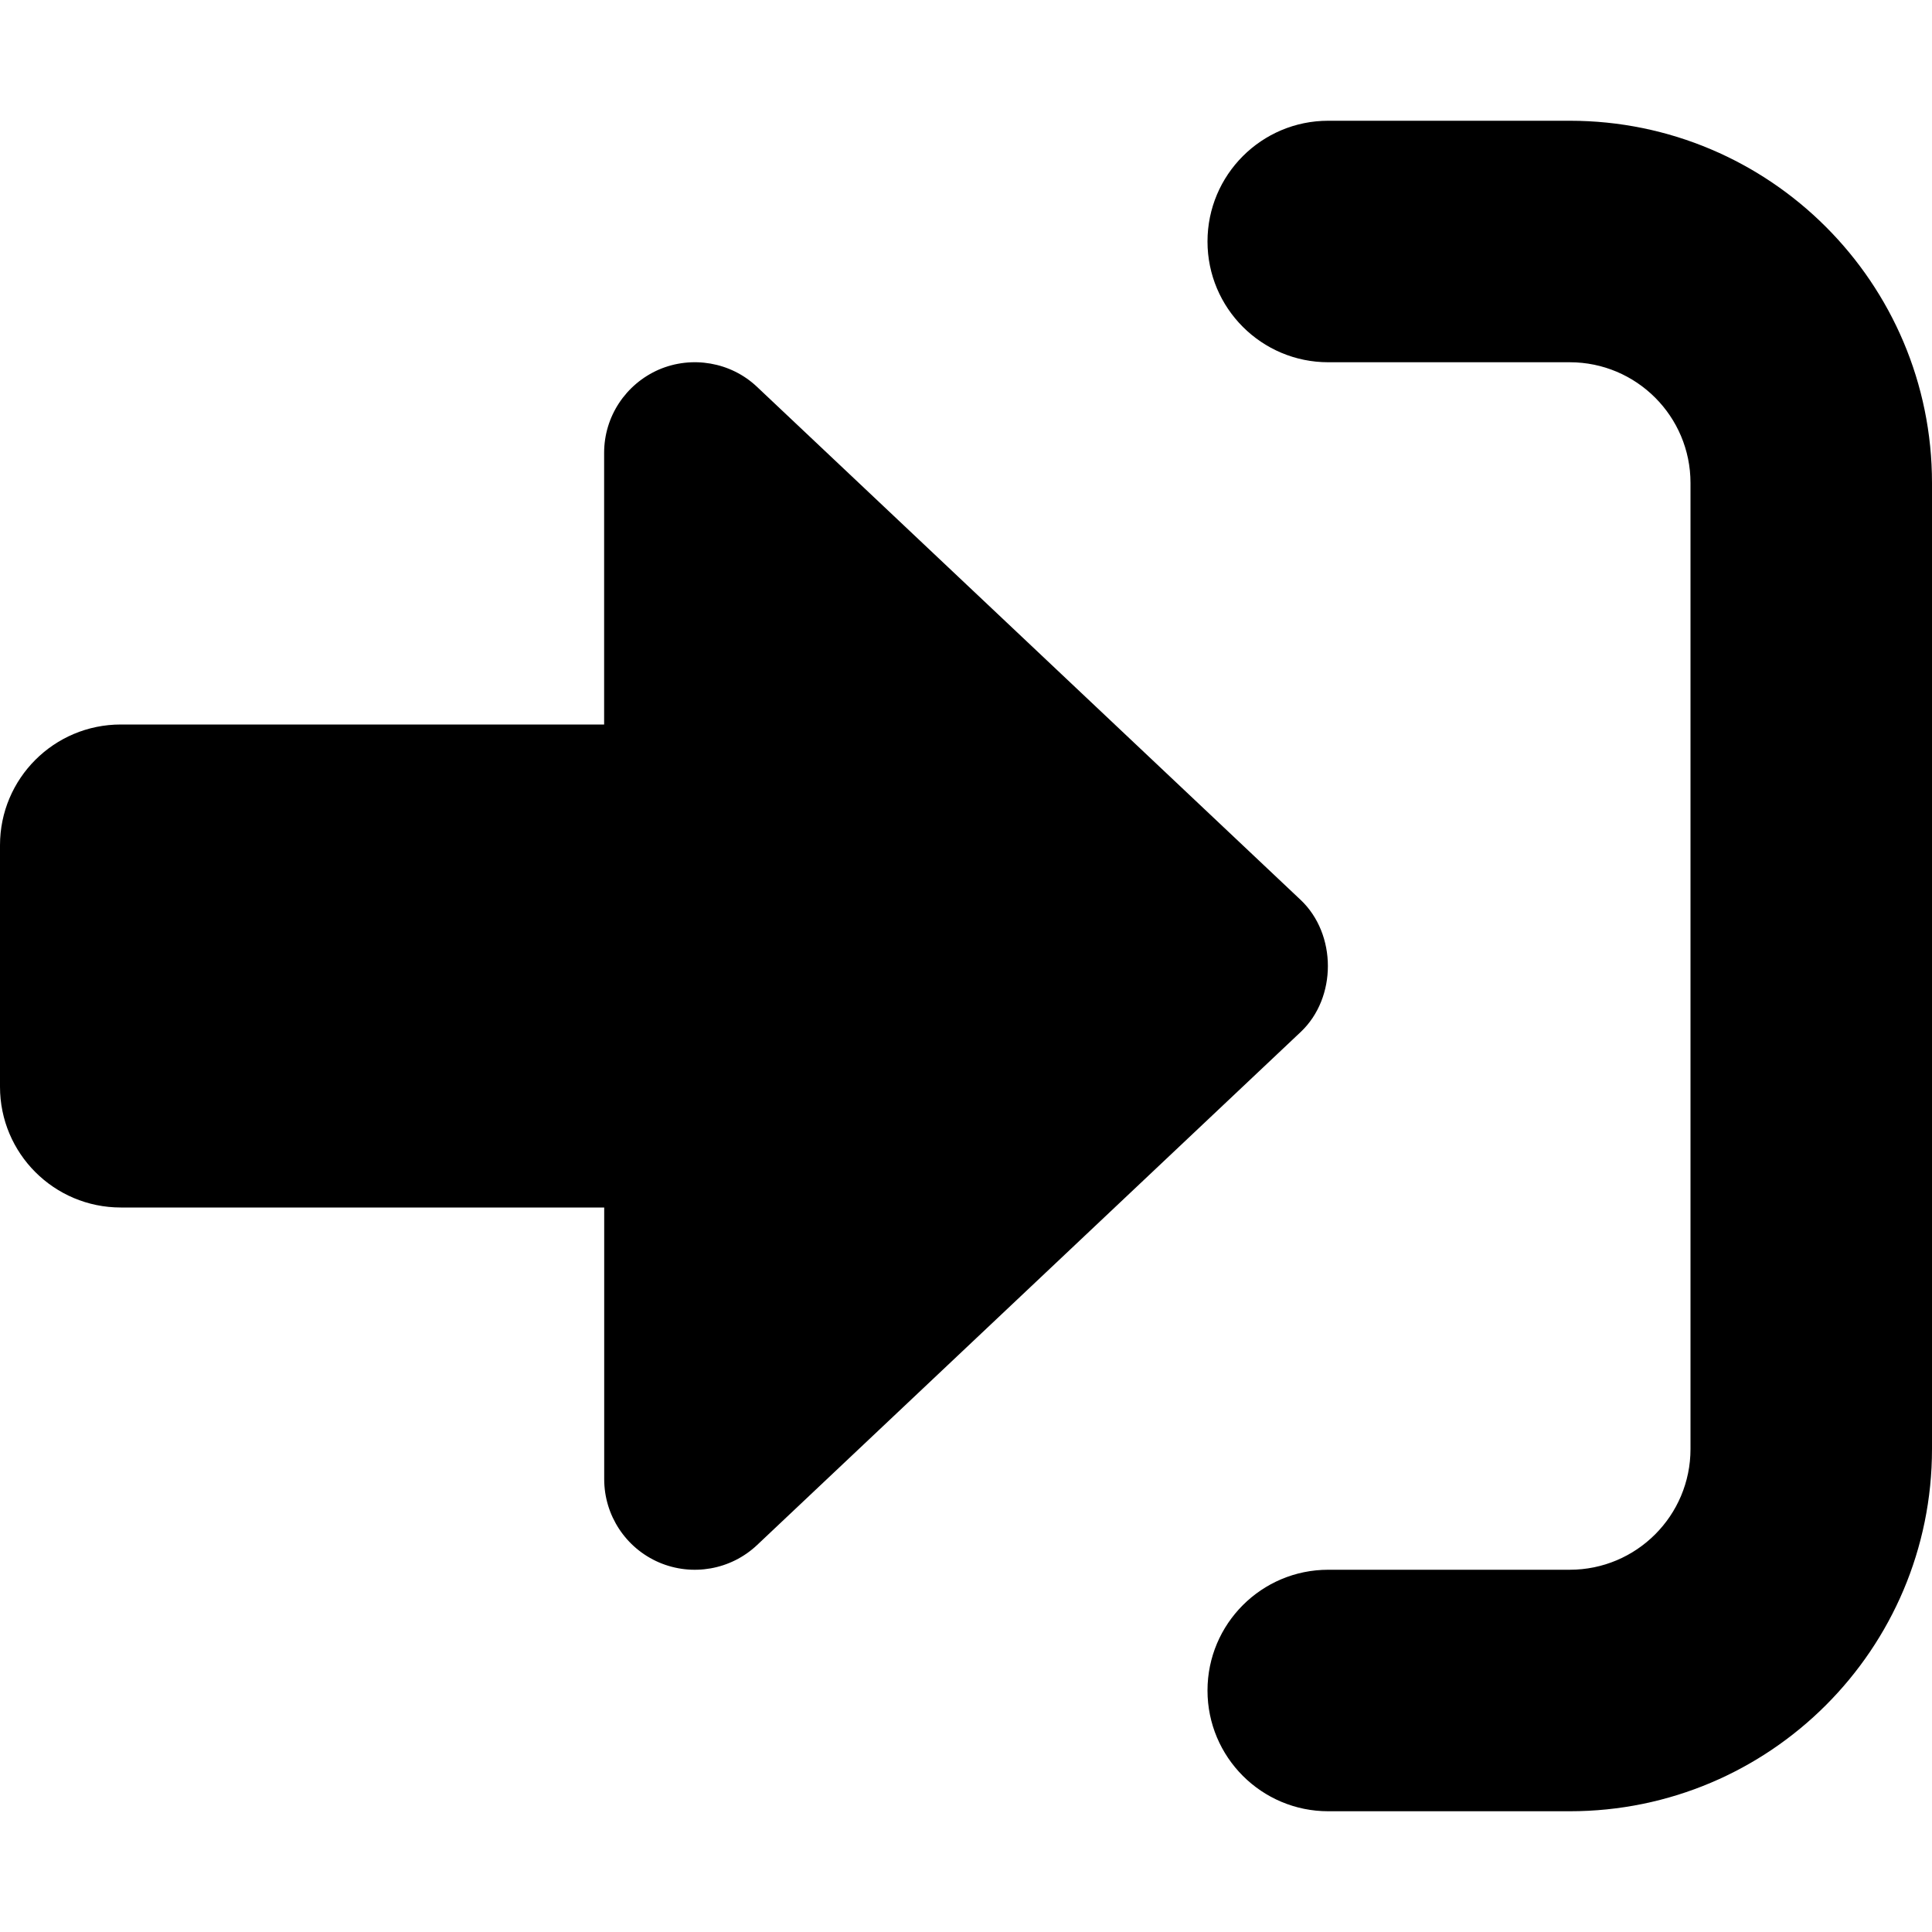
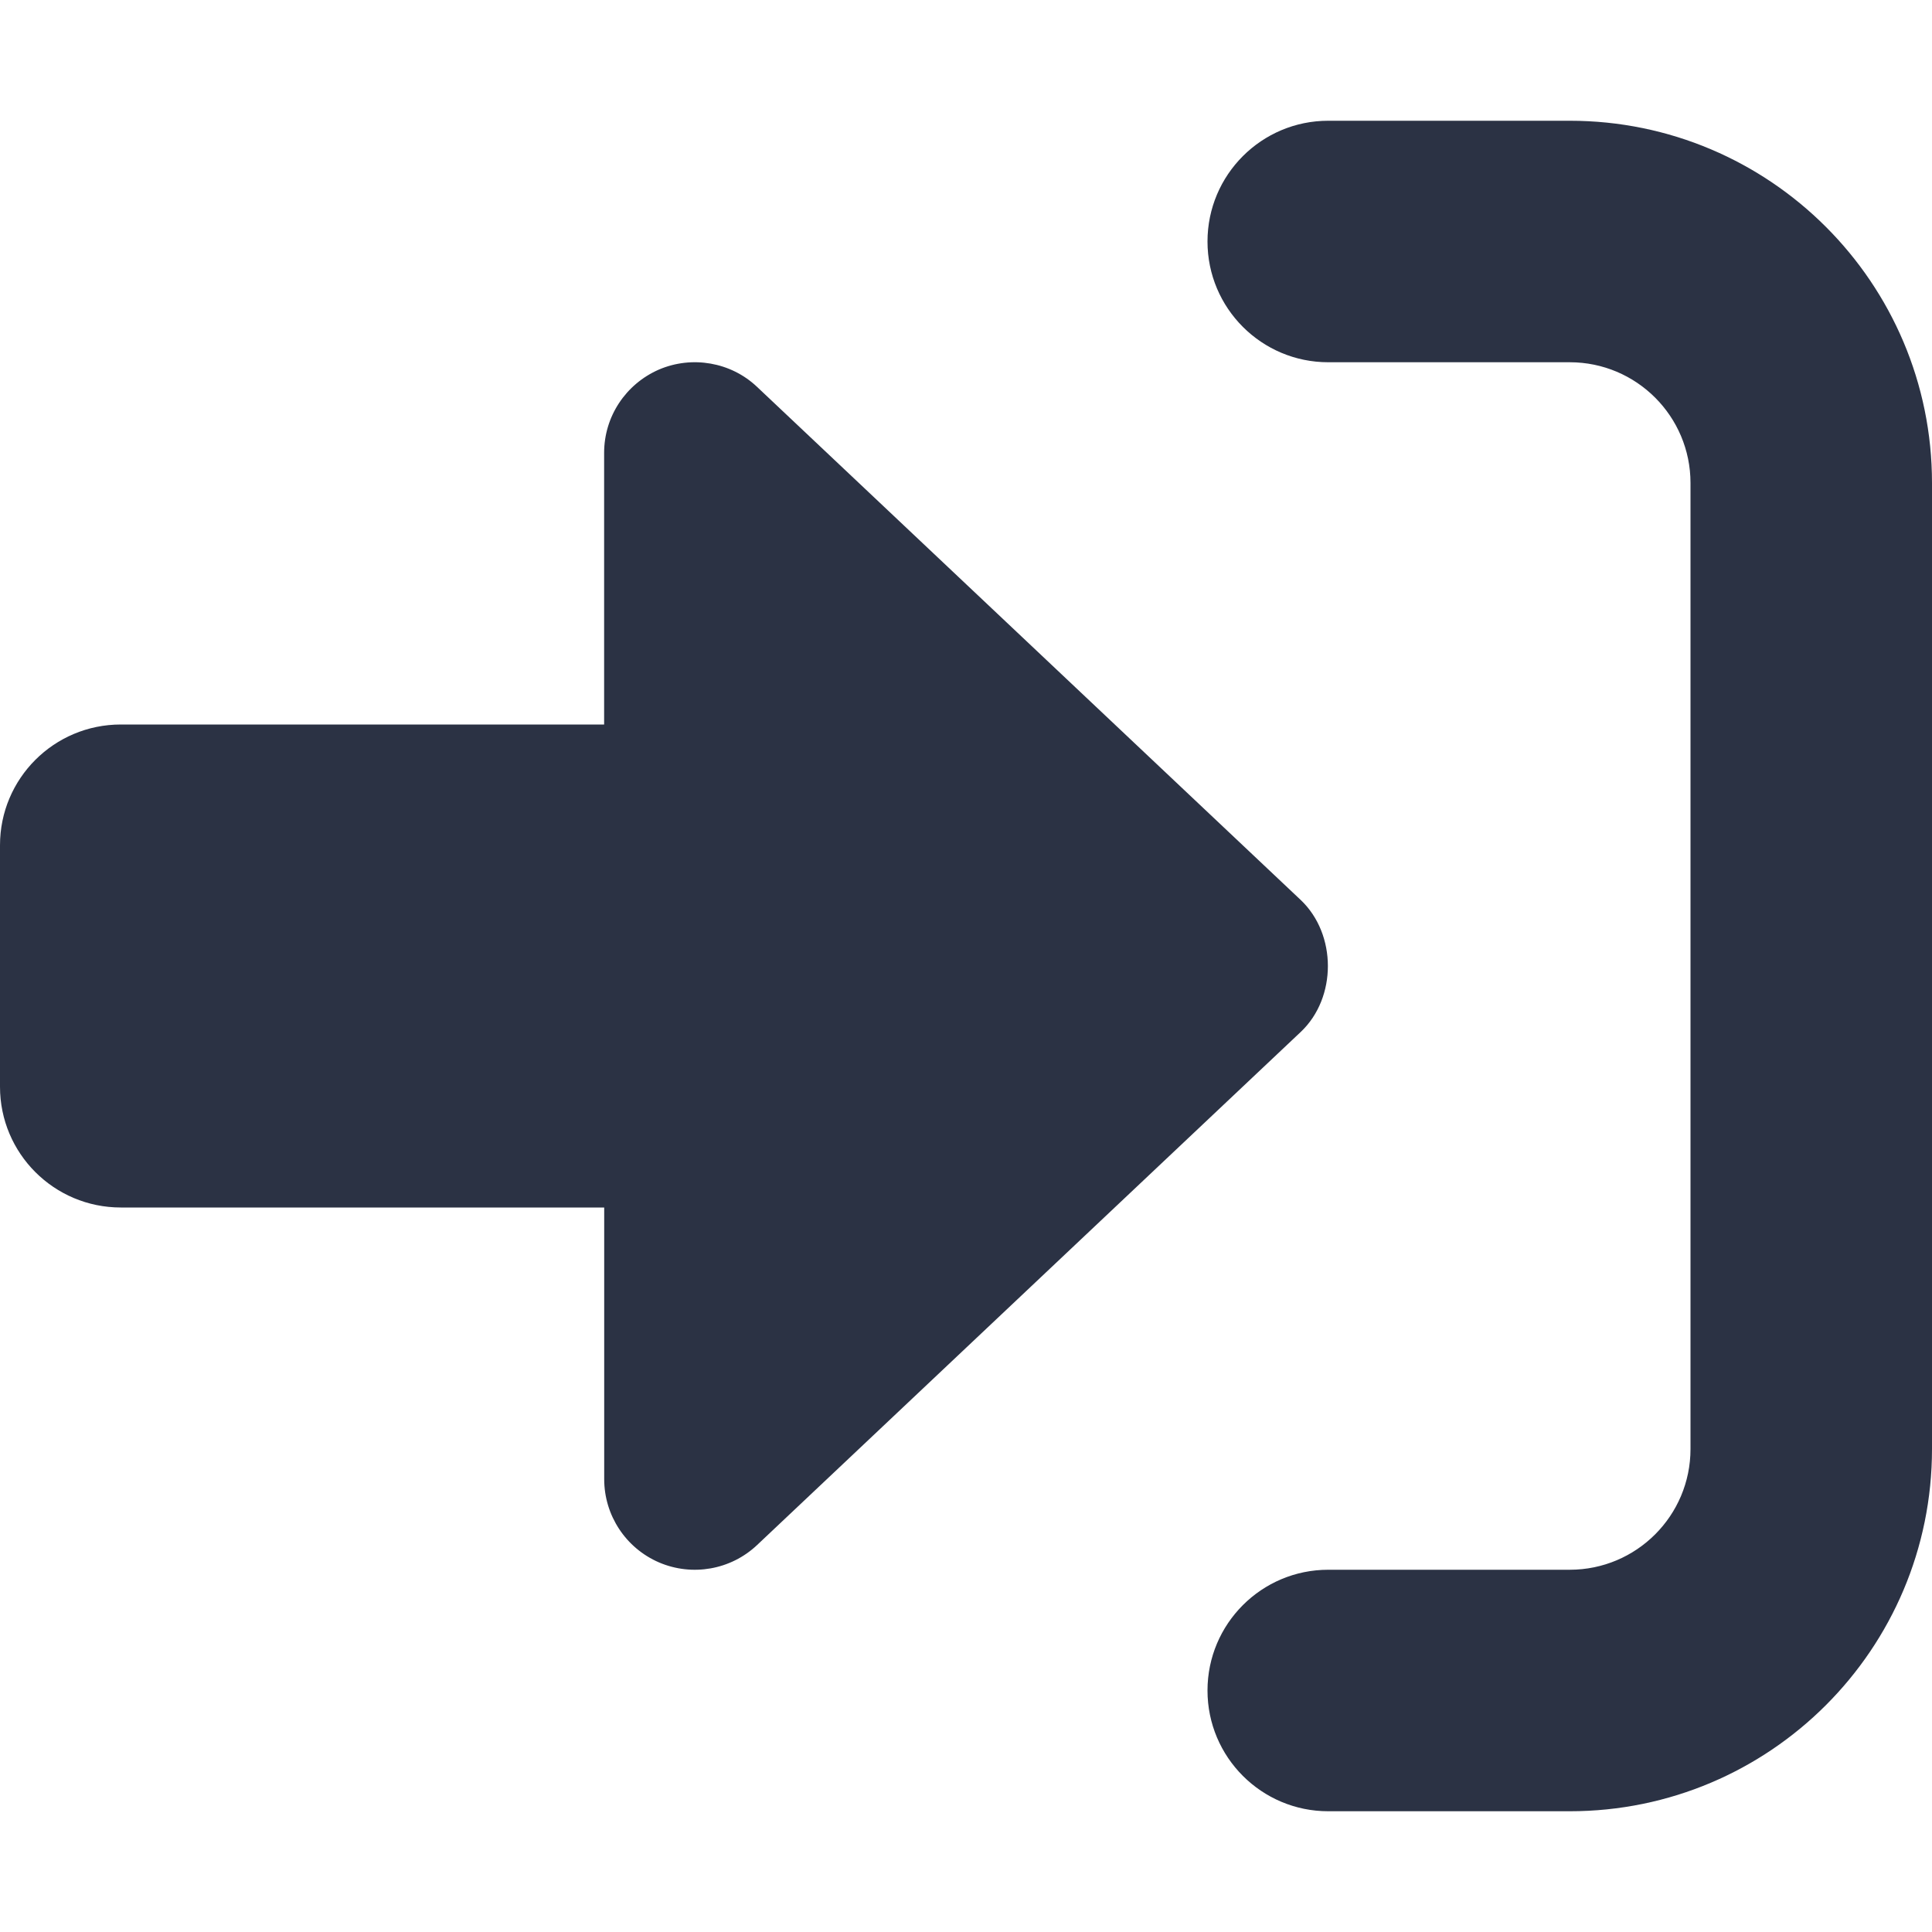
- <svg xmlns="http://www.w3.org/2000/svg" viewBox="0 0 512 512">
-   <path d="M344.7 238.5l-144.1-136C193.7 95.97 183.4 94.17 174.6 97.95C165.8 101.8 160.1 110.4 160.1 120V192H32.02C14.33 192 0 206.3 0 224v64c0 17.68 14.33 32 32.02 32h128.1v72c0 9.578 5.707 18.25 14.51 22.05c8.803 3.781 19.03 1.984 26-4.594l144.1-136C354.3 264.4 354.3 247.6 344.7 238.5zM416 32h-64c-17.67 0-32 14.33-32 32s14.33 32 32 32h64c17.67 0 32 14.33 32 32v256c0 17.67-14.33 32-32 32h-64c-17.67 0-32 14.33-32 32s14.33 32 32 32h64c53.02 0 96-42.98 96-96V128C512 74.98 469 32 416 32z" />
+ <svg xmlns="http://www.w3.org/2000/svg" width="288" height="288">
+   <svg width="288" height="288" viewBox="0 0 512 512">
+     <path fill="#2b3244" d="M344.7 238.5l-144.1-136C193.7 95.97 183.4 94.17 174.6 97.95C165.8 101.8 160.1 110.4 160.1 120V192H32.02C14.33 192 0 206.3 0 224v64c0 17.68 14.33 32 32.02 32h128.1v72c0 9.578 5.707 18.25 14.51 22.05c8.803 3.781 19.03 1.984 26-4.594l144.1-136C354.3 264.4 354.3 247.6 344.7 238.5zM416 32h-64c-17.67 0-32 14.33-32 32s14.33 32 32 32h64c17.67 0 32 14.33 32 32v256c0 17.67-14.33 32-32 32h-64c-17.67 0-32 14.33-32 32s14.33 32 32 32h64c53.02 0 96-42.98 96-96V128C512 74.98 469 32 416 32z" class="color000 svgShape" />
+   </svg>
</svg>
